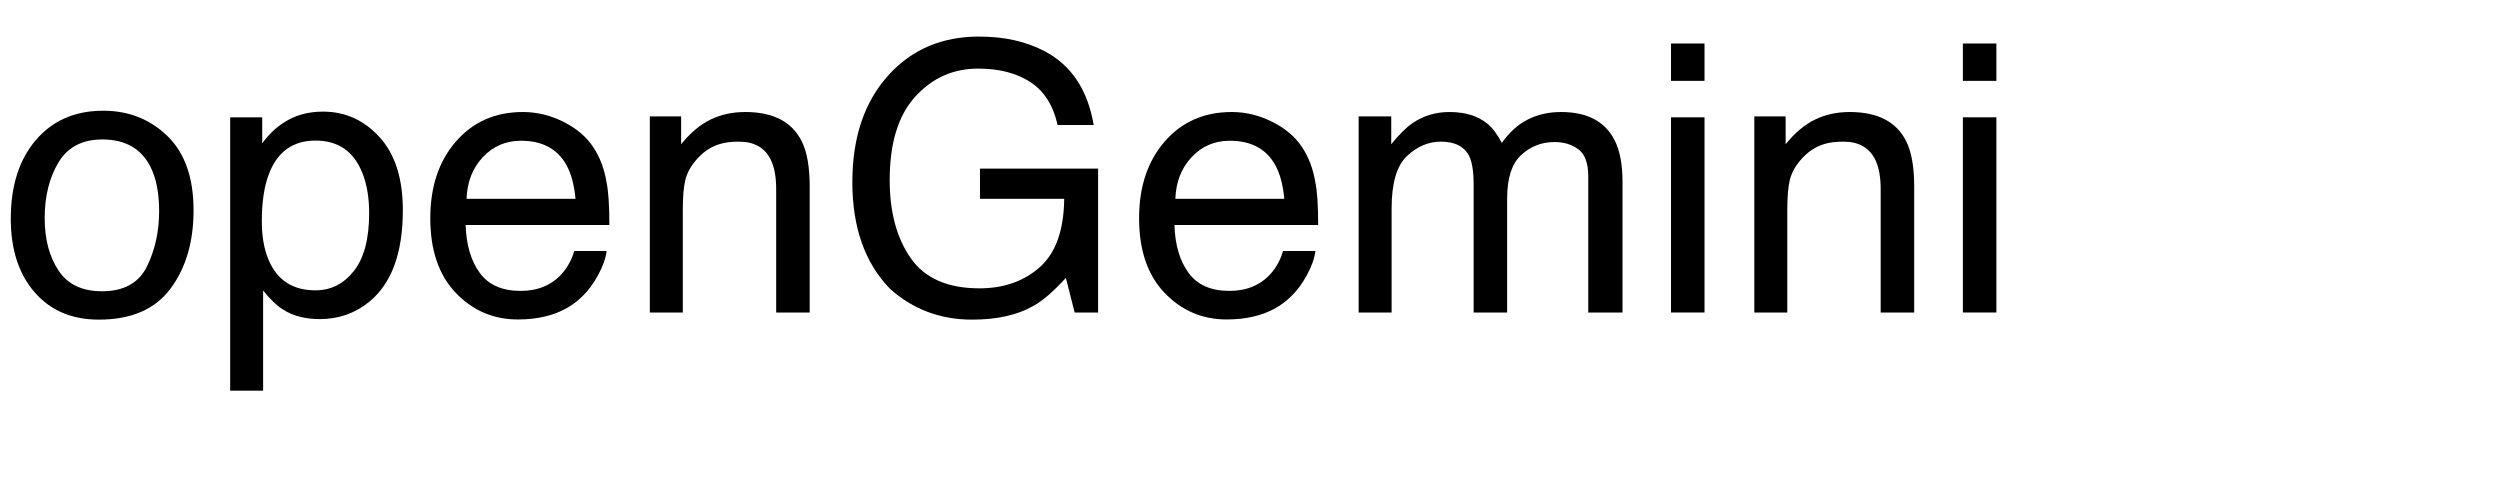
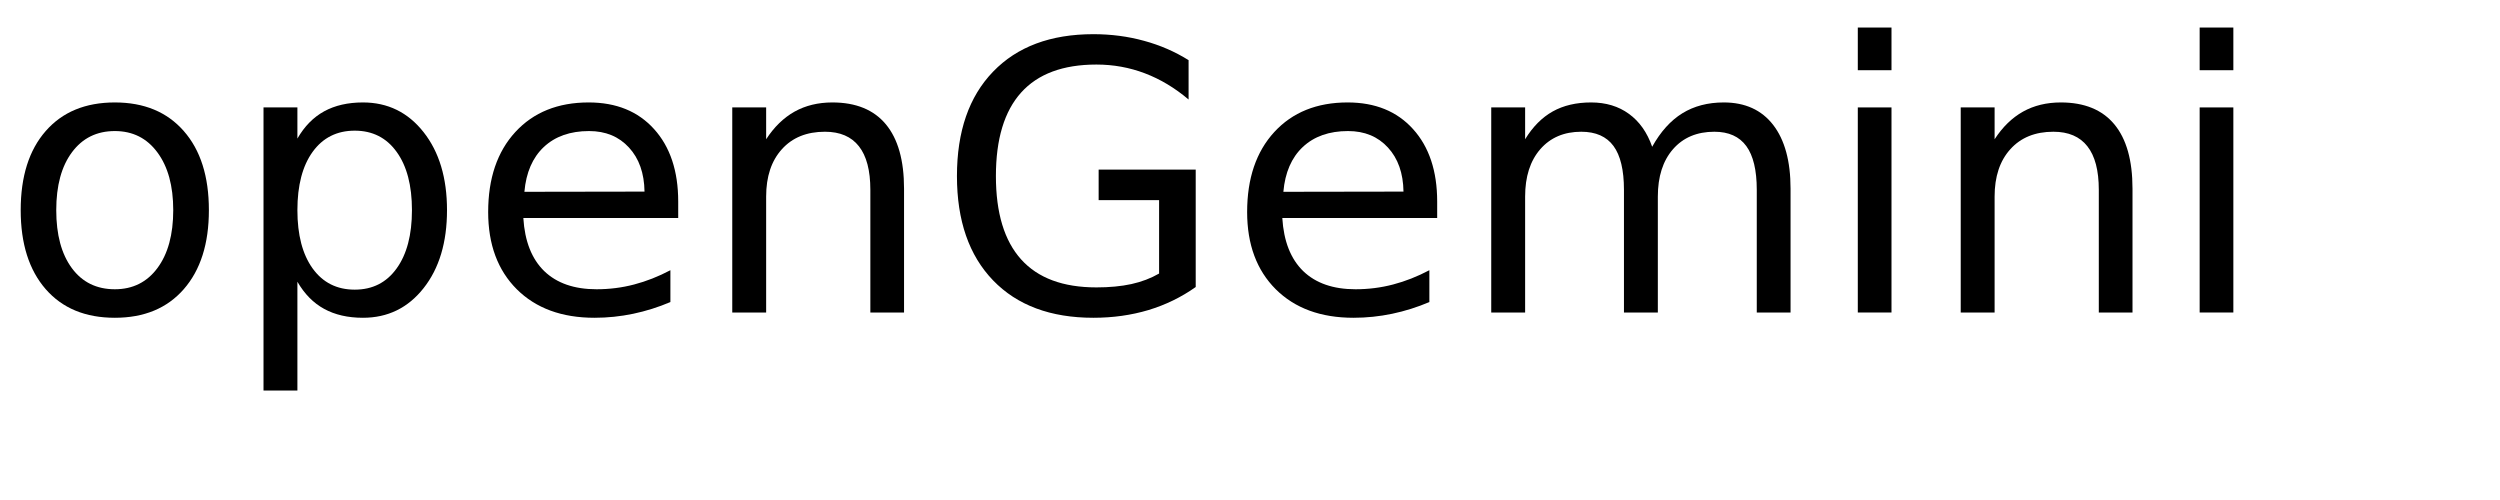
<svg xmlns="http://www.w3.org/2000/svg" xmlns:xlink="http://www.w3.org/1999/xlink" width="400" height="80" viewBox="0 0 400 80">
  <defs>
    <g>
      <g id="glyph-0-0">
-         <path d="M 16.32 -3.398 C 19.816 -3.398 22.211 -4.723 23.512 -7.367 C 24.809 -10.016 25.461 -12.961 25.461 -16.203 C 25.461 -19.133 24.992 -21.516 24.055 -23.352 C 22.57 -26.242 20.008 -27.688 16.375 -27.688 C 13.152 -27.688 10.812 -26.453 9.344 -23.992 C 7.879 -21.531 7.148 -18.562 7.148 -15.086 C 7.148 -11.746 7.883 -8.965 9.344 -6.738 C 10.809 -4.512 13.133 -3.398 16.32 -3.398 Z M 16.523 -32.285 C 20.566 -32.285 23.984 -30.938 26.777 -28.242 C 29.57 -25.547 30.969 -21.582 30.969 -16.348 C 30.969 -11.289 29.734 -7.109 27.273 -3.809 C 24.812 -0.508 20.996 1.141 15.82 1.141 C 11.504 1.141 8.078 -0.316 5.539 -3.238 C 3 -6.156 1.727 -10.078 1.727 -15 C 1.727 -20.273 3.066 -24.473 5.742 -27.598 C 8.418 -30.723 12.012 -32.285 16.523 -32.285 Z M 16.523 -32.285 " />
+         <path d="M 18.375 -29.031 C 15.477 -29.031 13.191 -27.898 11.516 -25.641 C 9.836 -23.391 9 -20.301 9 -16.375 C 9 -12.445 9.832 -9.352 11.5 -7.094 C 13.164 -4.844 15.457 -3.719 18.375 -3.719 C 21.238 -3.719 23.508 -4.848 25.188 -7.109 C 26.875 -9.379 27.719 -12.469 27.719 -16.375 C 27.719 -20.258 26.875 -23.336 25.188 -25.609 C 23.508 -27.891 21.238 -29.031 18.375 -29.031 Z M 18.375 -33.609 C 23.062 -33.609 26.738 -32.082 29.406 -29.031 C 32.082 -25.988 33.422 -21.77 33.422 -16.375 C 33.422 -11.008 32.082 -6.797 29.406 -3.734 C 26.738 -0.68 23.062 0.844 18.375 0.844 C 13.664 0.844 9.977 -0.68 7.312 -3.734 C 4.645 -6.797 3.312 -11.008 3.312 -16.375 C 3.312 -21.77 4.645 -25.988 7.312 -29.031 C 9.977 -32.082 13.664 -33.609 18.375 -33.609 Z M 18.375 -33.609 " />
      </g>
      <g id="glyph-0-1">
-         <path d="M 17.109 -3.547 C 19.57 -3.547 21.617 -4.574 23.246 -6.637 C 24.879 -8.695 25.695 -11.777 25.695 -15.879 C 25.695 -18.379 25.332 -20.527 24.609 -22.324 C 23.242 -25.781 20.742 -27.508 17.109 -27.508 C 13.457 -27.508 10.957 -25.684 9.609 -22.031 C 8.887 -20.078 8.523 -17.598 8.523 -14.59 C 8.523 -12.168 8.887 -10.109 9.609 -8.406 C 10.977 -5.164 13.477 -3.547 17.109 -3.547 Z M 3.457 -31.23 L 8.586 -31.23 L 8.586 -27.07 C 9.641 -28.496 10.789 -29.602 12.039 -30.383 C 13.816 -31.555 15.906 -32.141 18.312 -32.141 C 21.867 -32.141 24.883 -30.777 27.363 -28.051 C 29.844 -25.328 31.086 -21.438 31.086 -16.375 C 31.086 -9.539 29.297 -4.656 25.723 -1.727 C 23.457 0.129 20.82 1.055 17.812 1.055 C 15.449 1.055 13.469 0.539 11.867 -0.5 C 10.93 -1.086 9.883 -2.09 8.73 -3.516 L 8.73 12.508 L 3.457 12.508 Z M 3.457 -31.23 " />
+         <path d="M 10.875 -4.922 L 10.875 12.484 L 5.453 12.484 L 5.453 -32.812 L 10.875 -32.812 L 10.875 -27.828 C 12 -29.785 13.426 -31.238 15.156 -32.188 C 16.883 -33.133 18.953 -33.609 21.359 -33.609 C 25.336 -33.609 28.57 -32.023 31.062 -28.859 C 33.562 -25.691 34.812 -21.531 34.812 -16.375 C 34.812 -11.219 33.562 -7.055 31.062 -3.891 C 28.57 -0.734 25.336 0.844 21.359 0.844 C 18.953 0.844 16.883 0.367 15.156 -0.578 C 13.426 -1.523 12 -2.973 10.875 -4.922 Z M 29.203 -16.375 C 29.203 -20.344 28.383 -23.453 26.75 -25.703 C 25.125 -27.961 22.891 -29.094 20.047 -29.094 C 17.191 -29.094 14.945 -27.961 13.312 -25.703 C 11.688 -23.453 10.875 -20.344 10.875 -16.375 C 10.875 -12.414 11.688 -9.305 13.312 -7.047 C 14.945 -4.785 17.191 -3.656 20.047 -3.656 C 22.891 -3.656 25.125 -4.785 26.75 -7.047 C 28.383 -9.305 29.203 -12.414 29.203 -16.375 Z M 29.203 -16.375 " />
      </g>
      <g id="glyph-0-2">
-         <path d="M 16.934 -32.078 C 19.16 -32.078 21.32 -31.559 23.406 -30.512 C 25.496 -29.469 27.09 -28.117 28.184 -26.453 C 29.238 -24.871 29.941 -23.027 30.293 -20.918 C 30.605 -19.473 30.762 -17.168 30.762 -14.004 L 7.766 -14.004 C 7.863 -10.82 8.613 -8.266 10.02 -6.344 C 11.426 -4.418 13.602 -3.457 16.555 -3.457 C 19.309 -3.457 21.504 -4.367 23.145 -6.18 C 24.082 -7.234 24.746 -8.457 25.137 -9.844 L 30.32 -9.844 C 30.184 -8.691 29.73 -7.406 28.961 -5.992 C 28.188 -4.574 27.324 -3.418 26.367 -2.52 C 24.766 -0.957 22.781 0.098 20.422 0.645 C 19.152 0.957 17.715 1.113 16.113 1.113 C 12.207 1.113 8.898 -0.309 6.18 -3.148 C 3.465 -5.992 2.109 -9.969 2.109 -15.086 C 2.109 -20.125 3.477 -24.219 6.211 -27.363 C 8.945 -30.508 12.52 -32.078 16.934 -32.078 Z M 25.344 -18.195 C 25.129 -20.48 24.629 -22.305 23.848 -23.672 C 22.402 -26.211 19.992 -27.48 16.609 -27.48 C 14.188 -27.48 12.156 -26.605 10.516 -24.859 C 8.875 -23.109 8.008 -20.891 7.91 -18.195 Z M 25.344 -18.195 " />
+         <path d="M 33.719 -17.75 L 33.719 -15.125 L 8.938 -15.125 C 9.164 -11.406 10.281 -8.57 12.281 -6.625 C 14.289 -4.688 17.082 -3.719 20.656 -3.719 C 22.727 -3.719 24.734 -3.973 26.672 -4.484 C 28.617 -4.992 30.551 -5.754 32.469 -6.766 L 32.469 -1.672 C 30.531 -0.848 28.547 -0.223 26.516 0.203 C 24.484 0.629 22.422 0.844 20.328 0.844 C 15.098 0.844 10.953 -0.676 7.891 -3.719 C 4.836 -6.77 3.312 -10.891 3.312 -16.078 C 3.312 -21.453 4.758 -25.719 7.656 -28.875 C 10.562 -32.031 14.473 -33.609 19.391 -33.609 C 23.805 -33.609 27.297 -32.188 29.859 -29.344 C 32.43 -26.5 33.719 -22.633 33.719 -17.75 Z M 28.328 -19.344 C 28.285 -22.289 27.457 -24.641 25.844 -26.391 C 24.238 -28.148 22.109 -29.031 19.453 -29.031 C 16.441 -29.031 14.031 -28.18 12.219 -26.484 C 10.414 -24.785 9.379 -22.395 9.109 -19.312 Z M 28.328 -19.344 " />
      </g>
      <g id="glyph-0-3">
-         <path d="M 3.867 -31.375 L 8.875 -31.375 L 8.875 -26.922 C 10.359 -28.758 11.934 -30.078 13.594 -30.879 C 15.254 -31.68 17.102 -32.078 19.133 -32.078 C 23.586 -32.078 26.594 -30.527 28.156 -27.422 C 29.016 -25.723 29.445 -23.289 29.445 -20.125 L 29.445 0 L 24.082 0 L 24.082 -19.773 C 24.082 -21.688 23.797 -23.234 23.234 -24.406 C 22.297 -26.359 20.594 -27.336 18.133 -27.336 C 16.883 -27.336 15.859 -27.207 15.059 -26.953 C 13.613 -26.523 12.344 -25.664 11.25 -24.375 C 10.371 -23.34 9.801 -22.27 9.535 -21.168 C 9.273 -20.062 9.141 -18.484 9.141 -16.438 L 9.141 0 L 3.867 0 Z M 3.867 -31.375 " />
+         <path d="M 32.938 -19.812 L 32.938 0 L 27.547 0 L 27.547 -19.625 C 27.547 -22.727 26.938 -25.051 25.719 -26.594 C 24.508 -28.145 22.695 -28.922 20.281 -28.922 C 17.363 -28.922 15.066 -27.988 13.391 -26.125 C 11.711 -24.27 10.875 -21.742 10.875 -18.547 L 10.875 0 L 5.453 0 L 5.453 -32.812 L 10.875 -32.812 L 10.875 -27.719 C 12.156 -29.688 13.672 -31.16 15.422 -32.141 C 17.172 -33.117 19.188 -33.609 21.469 -33.609 C 25.238 -33.609 28.094 -32.441 30.031 -30.109 C 31.969 -27.773 32.938 -24.344 32.938 -19.812 Z M 32.938 -19.812 " />
      </g>
      <g id="glyph-0-4">
-         <path d="M 23.172 -44.148 C 27.215 -44.148 30.711 -43.367 33.664 -41.805 C 37.941 -39.559 40.555 -35.625 41.516 -30 L 35.742 -30 C 35.039 -33.145 33.586 -35.434 31.375 -36.871 C 29.168 -38.305 26.387 -39.023 23.027 -39.023 C 19.043 -39.023 15.688 -37.531 12.965 -34.539 C 10.238 -31.551 8.875 -27.102 8.875 -21.18 C 8.875 -16.062 10 -11.898 12.246 -8.688 C 14.492 -5.473 18.156 -3.867 23.234 -3.867 C 27.121 -3.867 30.336 -4.996 32.887 -7.25 C 35.434 -9.508 36.738 -13.156 36.797 -18.195 L 23.32 -18.195 L 23.32 -23.027 L 42.219 -23.027 L 42.219 0 L 38.469 0 L 37.062 -5.539 C 35.09 -3.371 33.34 -1.867 31.816 -1.023 C 29.258 0.422 26.008 1.141 22.062 1.141 C 16.965 1.141 12.578 -0.508 8.906 -3.809 C 4.902 -7.949 2.898 -13.633 2.898 -20.859 C 2.898 -28.066 4.852 -33.797 8.758 -38.055 C 12.469 -42.117 17.273 -44.148 23.172 -44.148 Z M 23.172 -44.148 " />
+         <path d="M 35.719 -6.234 L 35.719 -17.984 L 26.047 -17.984 L 26.047 -22.859 L 41.578 -22.859 L 41.578 -4.078 C 39.285 -2.453 36.766 -1.223 34.016 -0.391 C 31.266 0.43 28.328 0.844 25.203 0.844 C 18.359 0.844 13.008 -1.148 9.156 -5.141 C 5.301 -9.141 3.375 -14.703 3.375 -21.828 C 3.375 -28.973 5.301 -34.539 9.156 -38.531 C 13.008 -42.531 18.359 -44.531 25.203 -44.531 C 28.047 -44.531 30.75 -44.176 33.312 -43.469 C 35.883 -42.77 38.258 -41.738 40.438 -40.375 L 40.438 -34.078 C 38.25 -35.93 35.922 -37.328 33.453 -38.266 C 30.992 -39.203 28.406 -39.672 25.688 -39.672 C 20.344 -39.672 16.328 -38.176 13.641 -35.188 C 10.953 -32.195 9.609 -27.742 9.609 -21.828 C 9.609 -15.93 10.953 -11.488 13.641 -8.5 C 16.328 -5.508 20.344 -4.016 25.688 -4.016 C 27.781 -4.016 29.645 -4.191 31.281 -4.547 C 32.926 -4.91 34.406 -5.473 35.719 -6.234 Z M 35.719 -6.234 " />
      </g>
      <g id="glyph-0-5">
-         <path d="M 3.867 -31.375 L 9.082 -31.375 L 9.082 -26.922 C 10.332 -28.465 11.465 -29.59 12.48 -30.293 C 14.219 -31.484 16.191 -32.078 18.398 -32.078 C 20.898 -32.078 22.91 -31.465 24.434 -30.234 C 25.293 -29.531 26.074 -28.496 26.777 -27.129 C 27.949 -28.809 29.328 -30.055 30.906 -30.863 C 32.488 -31.676 34.266 -32.078 36.242 -32.078 C 40.461 -32.078 43.328 -30.555 44.852 -27.508 C 45.672 -25.867 46.086 -23.664 46.086 -20.891 L 46.086 0 L 40.605 0 L 40.605 -21.797 C 40.605 -23.887 40.082 -25.32 39.039 -26.102 C 37.992 -26.883 36.719 -27.273 35.215 -27.273 C 33.145 -27.273 31.363 -26.582 29.867 -25.195 C 28.375 -23.809 27.625 -21.492 27.625 -18.25 L 27.625 0 L 22.266 0 L 22.266 -20.477 C 22.266 -22.605 22.012 -24.16 21.504 -25.137 C 20.703 -26.602 19.211 -27.336 17.023 -27.336 C 15.031 -27.336 13.219 -26.562 11.586 -25.02 C 9.957 -23.477 9.141 -20.684 9.141 -16.641 L 9.141 0 L 3.867 0 Z M 3.867 -31.375 " />
+         <path d="M 31.203 -26.516 C 32.547 -28.93 34.156 -30.719 36.031 -31.875 C 37.906 -33.031 40.113 -33.609 42.656 -33.609 C 46.07 -33.609 48.707 -32.41 50.562 -30.016 C 52.414 -27.617 53.344 -24.219 53.344 -19.812 L 53.344 0 L 47.938 0 L 47.938 -19.625 C 47.938 -22.77 47.379 -25.102 46.266 -26.625 C 45.148 -28.156 43.445 -28.922 41.156 -28.922 C 38.363 -28.922 36.156 -27.988 34.531 -26.125 C 32.914 -24.27 32.109 -21.742 32.109 -18.547 L 32.109 0 L 26.688 0 L 26.688 -19.625 C 26.688 -22.789 26.129 -25.129 25.016 -26.641 C 23.898 -28.16 22.18 -28.922 19.859 -28.922 C 17.109 -28.922 14.922 -27.988 13.297 -26.125 C 11.68 -24.258 10.875 -21.734 10.875 -18.547 L 10.875 0 L 5.453 0 L 5.453 -32.812 L 10.875 -32.812 L 10.875 -27.719 C 12.102 -29.727 13.578 -31.211 15.297 -32.172 C 17.016 -33.129 19.055 -33.609 21.422 -33.609 C 23.797 -33.609 25.816 -33 27.484 -31.781 C 29.16 -30.57 30.398 -28.816 31.203 -26.516 Z M 31.203 -26.516 " />
      </g>
      <g id="glyph-0-6">
-         <path d="M 3.867 -31.23 L 9.227 -31.23 L 9.227 0 L 3.867 0 Z M 3.867 -43.039 L 9.227 -43.039 L 9.227 -37.062 L 3.867 -37.062 Z M 3.867 -43.039 " />
+         <path d="M 5.656 -32.812 L 11.047 -32.812 L 11.047 0 L 5.656 0 Z M 5.656 -45.594 L 11.047 -45.594 L 11.047 -38.766 L 5.656 -38.766 Z M 5.656 -45.594 " />
      </g>
    </g>
  </defs>
  <g fill="rgb(0%, 0%, 0%)" fill-opacity="1">
    <use xlink:href="#glyph-0-0" x="0" y="50" />
-     <use xlink:href="#glyph-0-1" x="33.369" y="50" />
-     <use xlink:href="#glyph-0-2" x="66.738" y="50" />
-     <use xlink:href="#glyph-0-3" x="100.107" y="50" />
-     <use xlink:href="#glyph-0-4" x="133.477" y="50" />
-     <use xlink:href="#glyph-0-2" x="180.146" y="50" />
-     <use xlink:href="#glyph-0-5" x="213.516" y="50" />
-     <use xlink:href="#glyph-0-6" x="263.496" y="50" />
-     <use xlink:href="#glyph-0-3" x="276.826" y="50" />
-     <use xlink:href="#glyph-0-6" x="310.195" y="50" />
+     <use xlink:href="#glyph-0-1" x="36.709" y="50" />
+     <use xlink:href="#glyph-0-2" x="74.795" y="50" />
+     <use xlink:href="#glyph-0-3" x="111.709" y="50" />
+     <use xlink:href="#glyph-0-4" x="149.736" y="50" />
+     <use xlink:href="#glyph-0-2" x="196.23" y="50" />
+     <use xlink:href="#glyph-0-5" x="233.145" y="50" />
+     <use xlink:href="#glyph-0-6" x="291.592" y="50" />
+     <use xlink:href="#glyph-0-3" x="308.262" y="50" />
+     <use xlink:href="#glyph-0-6" x="346.289" y="50" />
  </g>
</svg>
